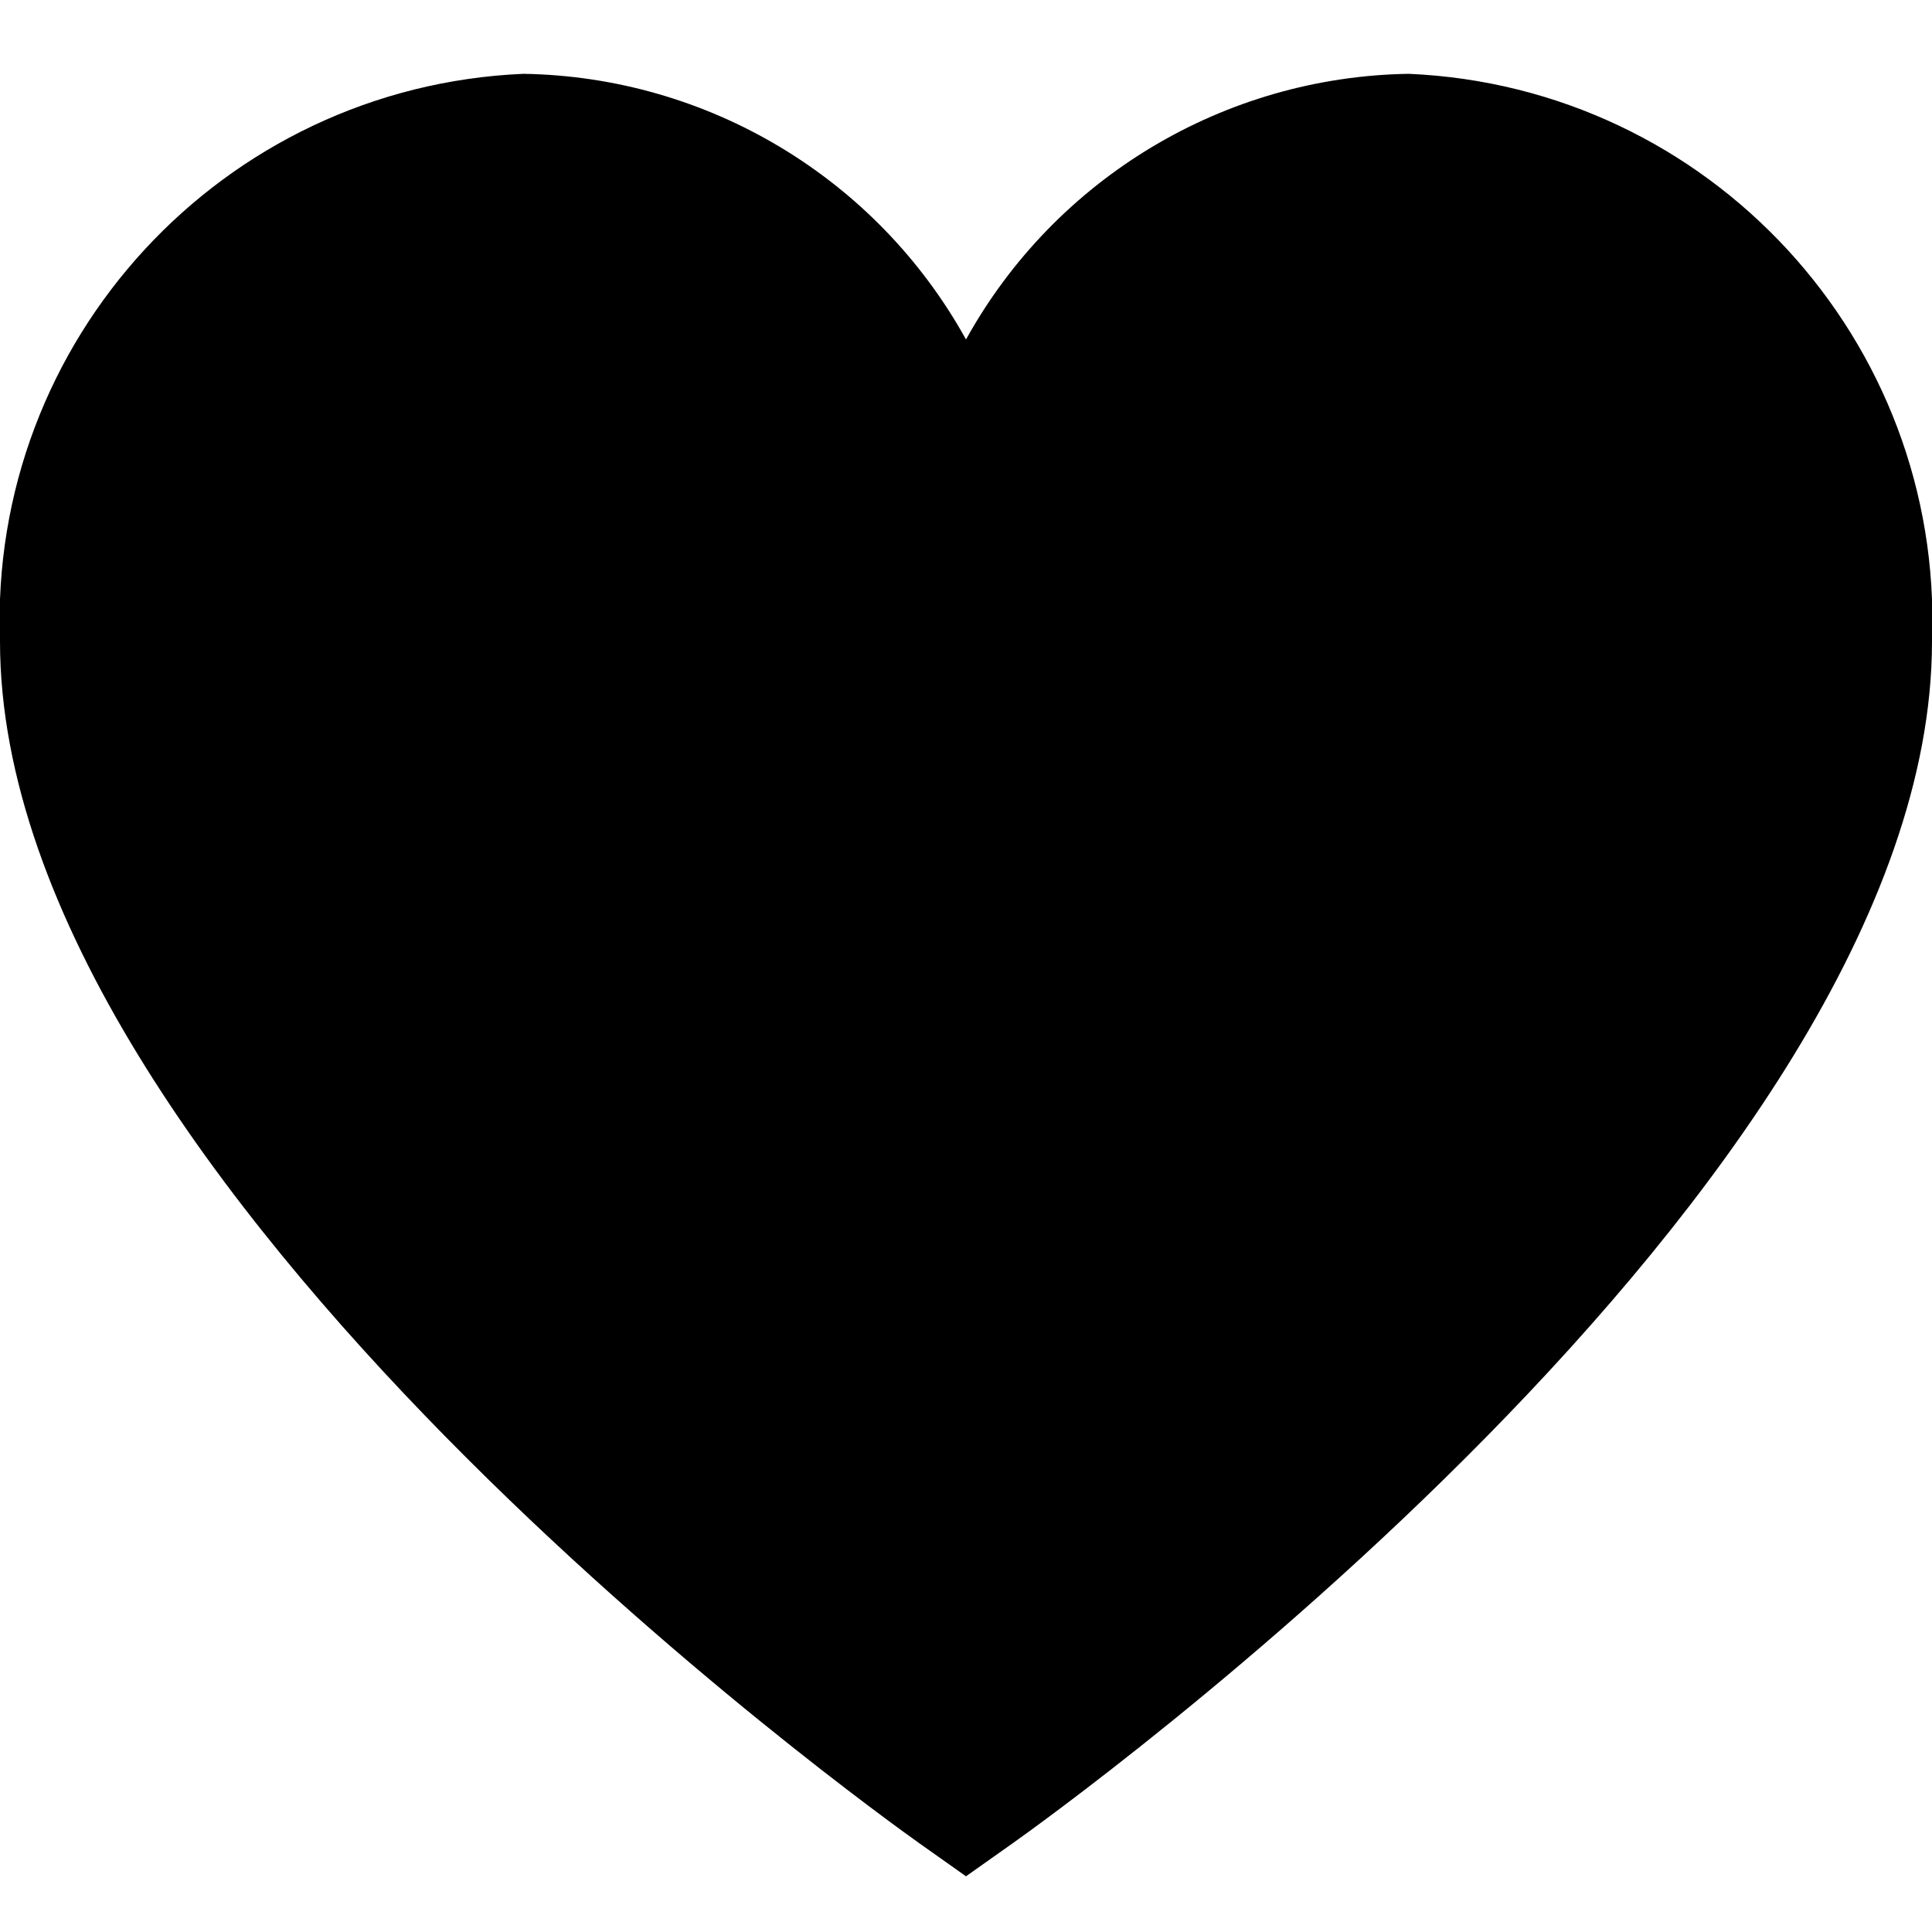
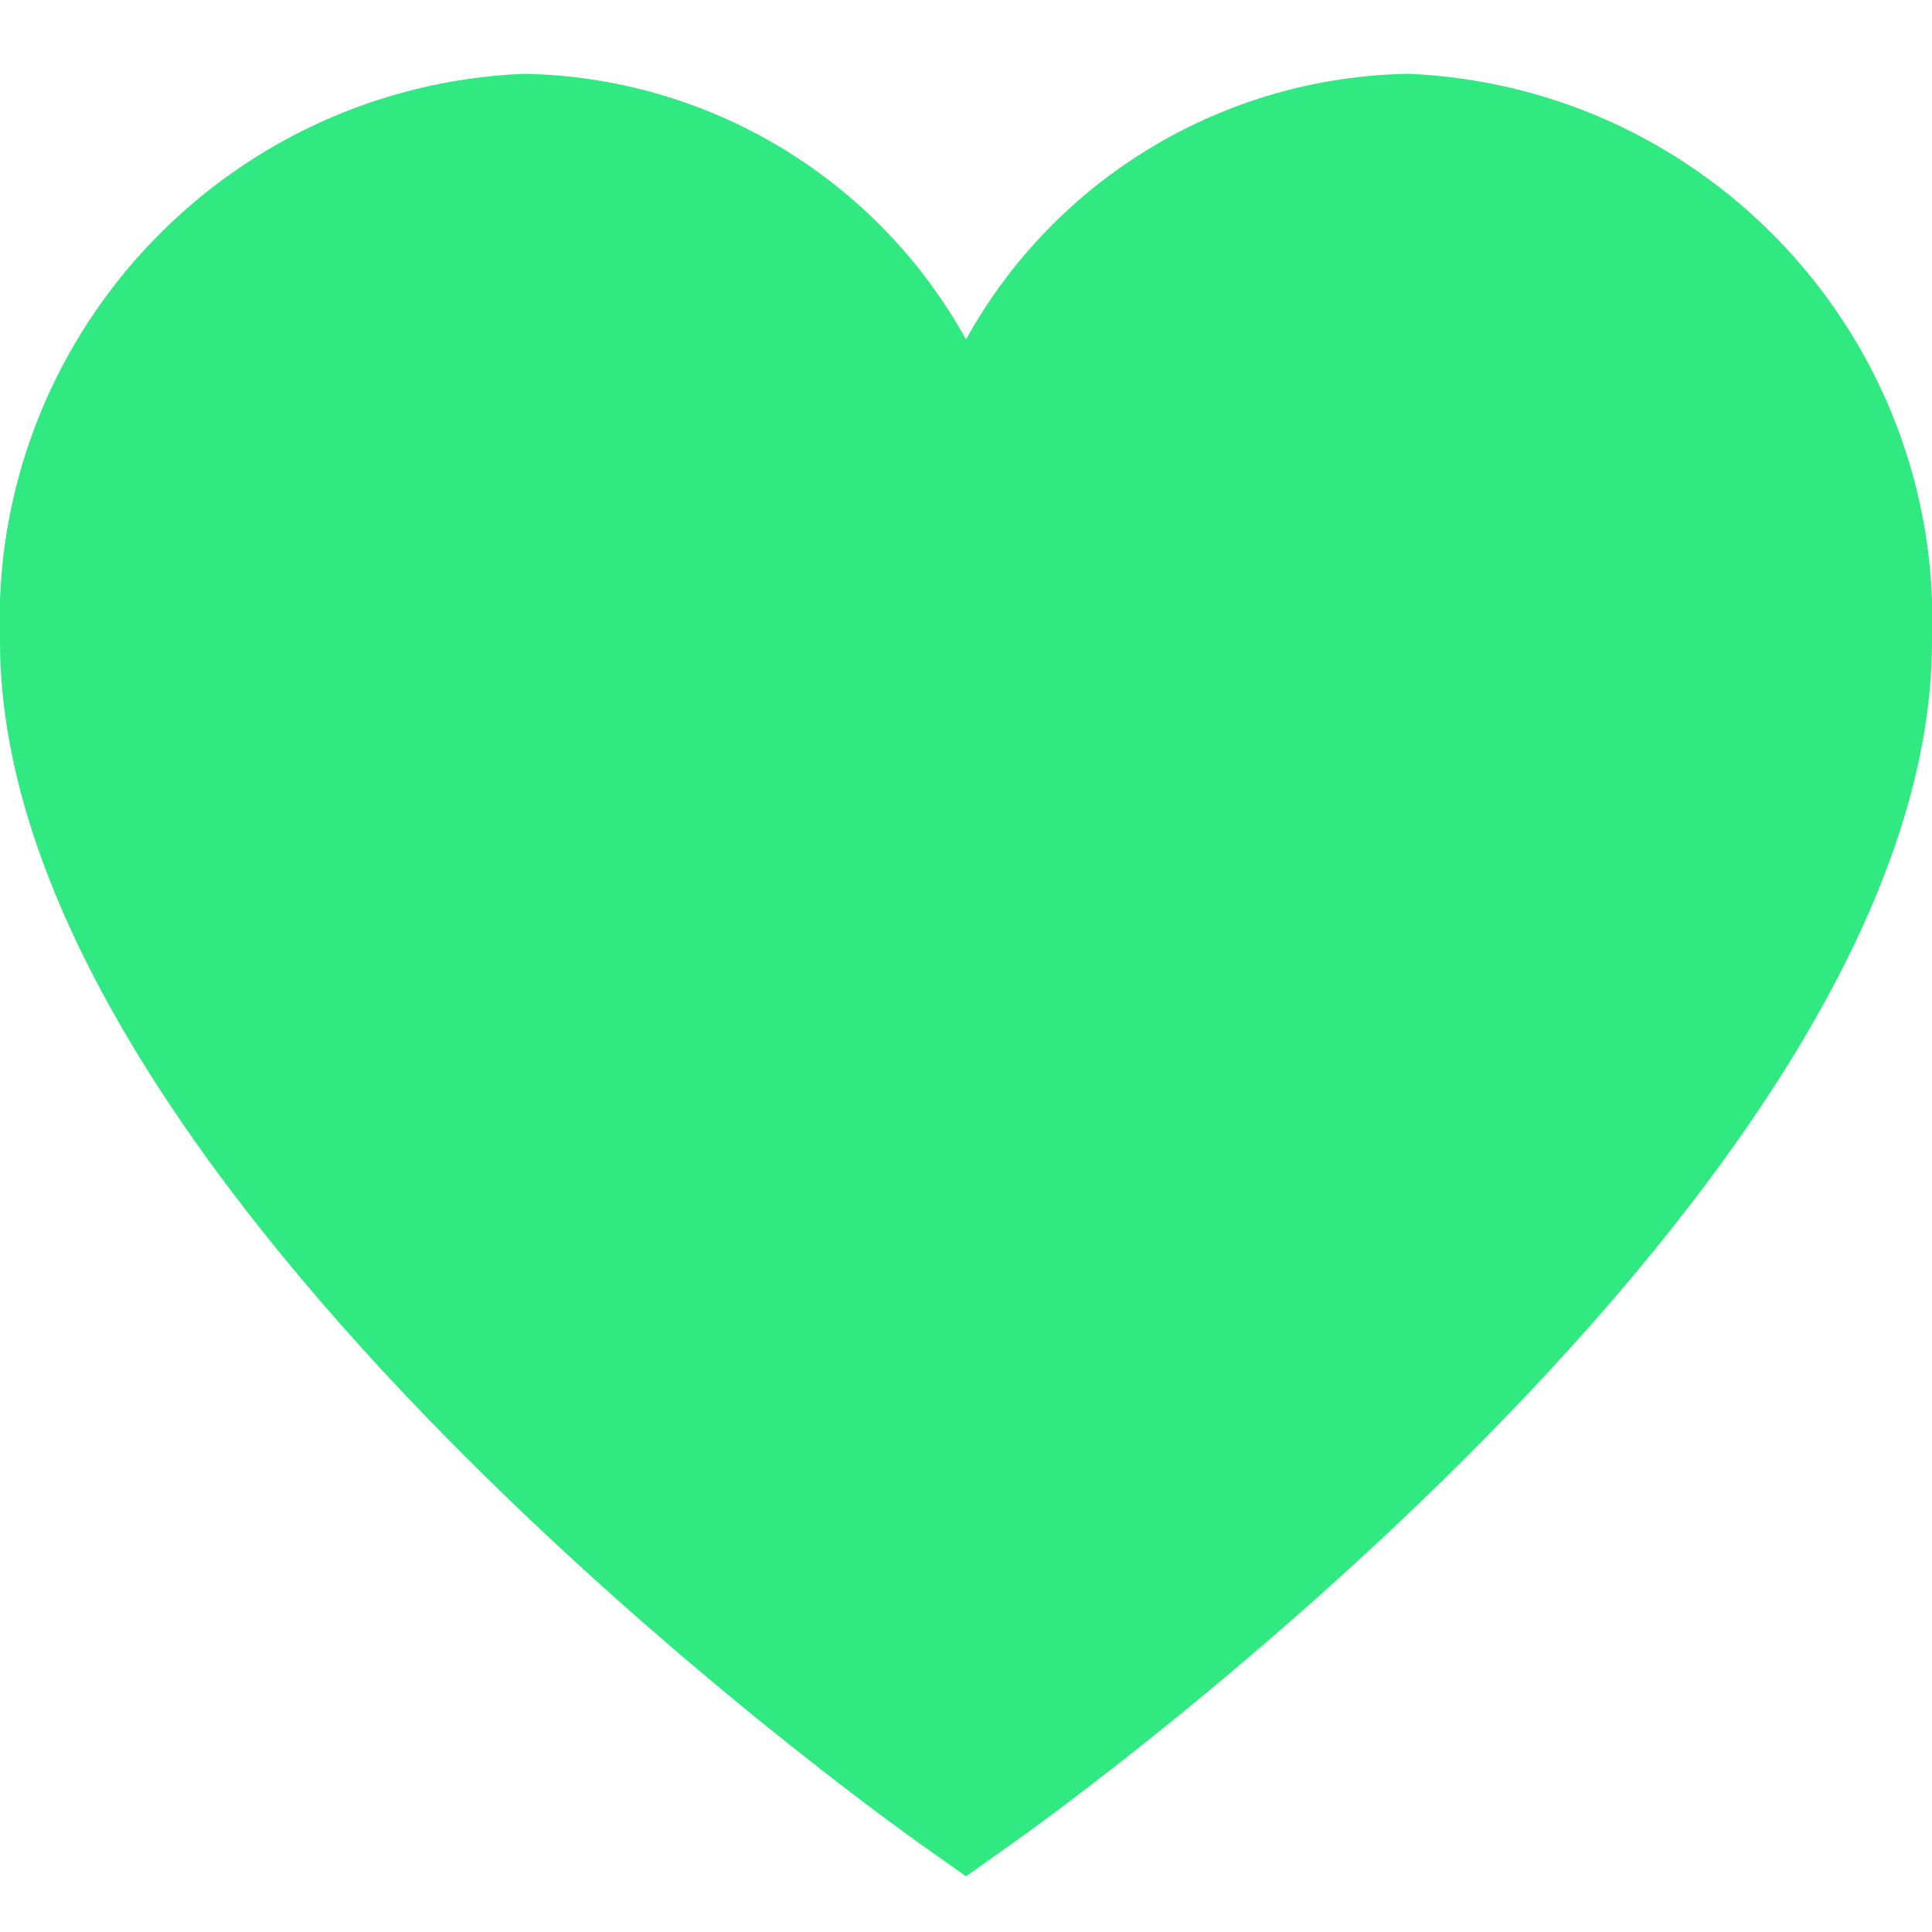
<svg xmlns="http://www.w3.org/2000/svg" id="Layer_1" data-name="Layer 1" viewBox="0 0 24 24" width="512" height="512">
-   <path d="M17.5.917a6.4,6.4,0,0,0-5.5,3.3A6.4,6.4,0,0,0,6.5.917,6.8,6.8,0,0,0,0,7.967c0,6.775,10.956,14.6,11.422,14.932l.578.409.578-.409C13.044,22.569,24,14.742,24,7.967A6.8,6.8,0,0,0,17.5.917Z" />
+   <path d="M17.5.917a6.4,6.4,0,0,0-5.5,3.3A6.4,6.4,0,0,0,6.5.917,6.8,6.8,0,0,0,0,7.967c0,6.775,10.956,14.6,11.422,14.932l.578.409.578-.409C13.044,22.569,24,14.742,24,7.967A6.8,6.8,0,0,0,17.5.917Z" fill="#31E981" />
</svg>
